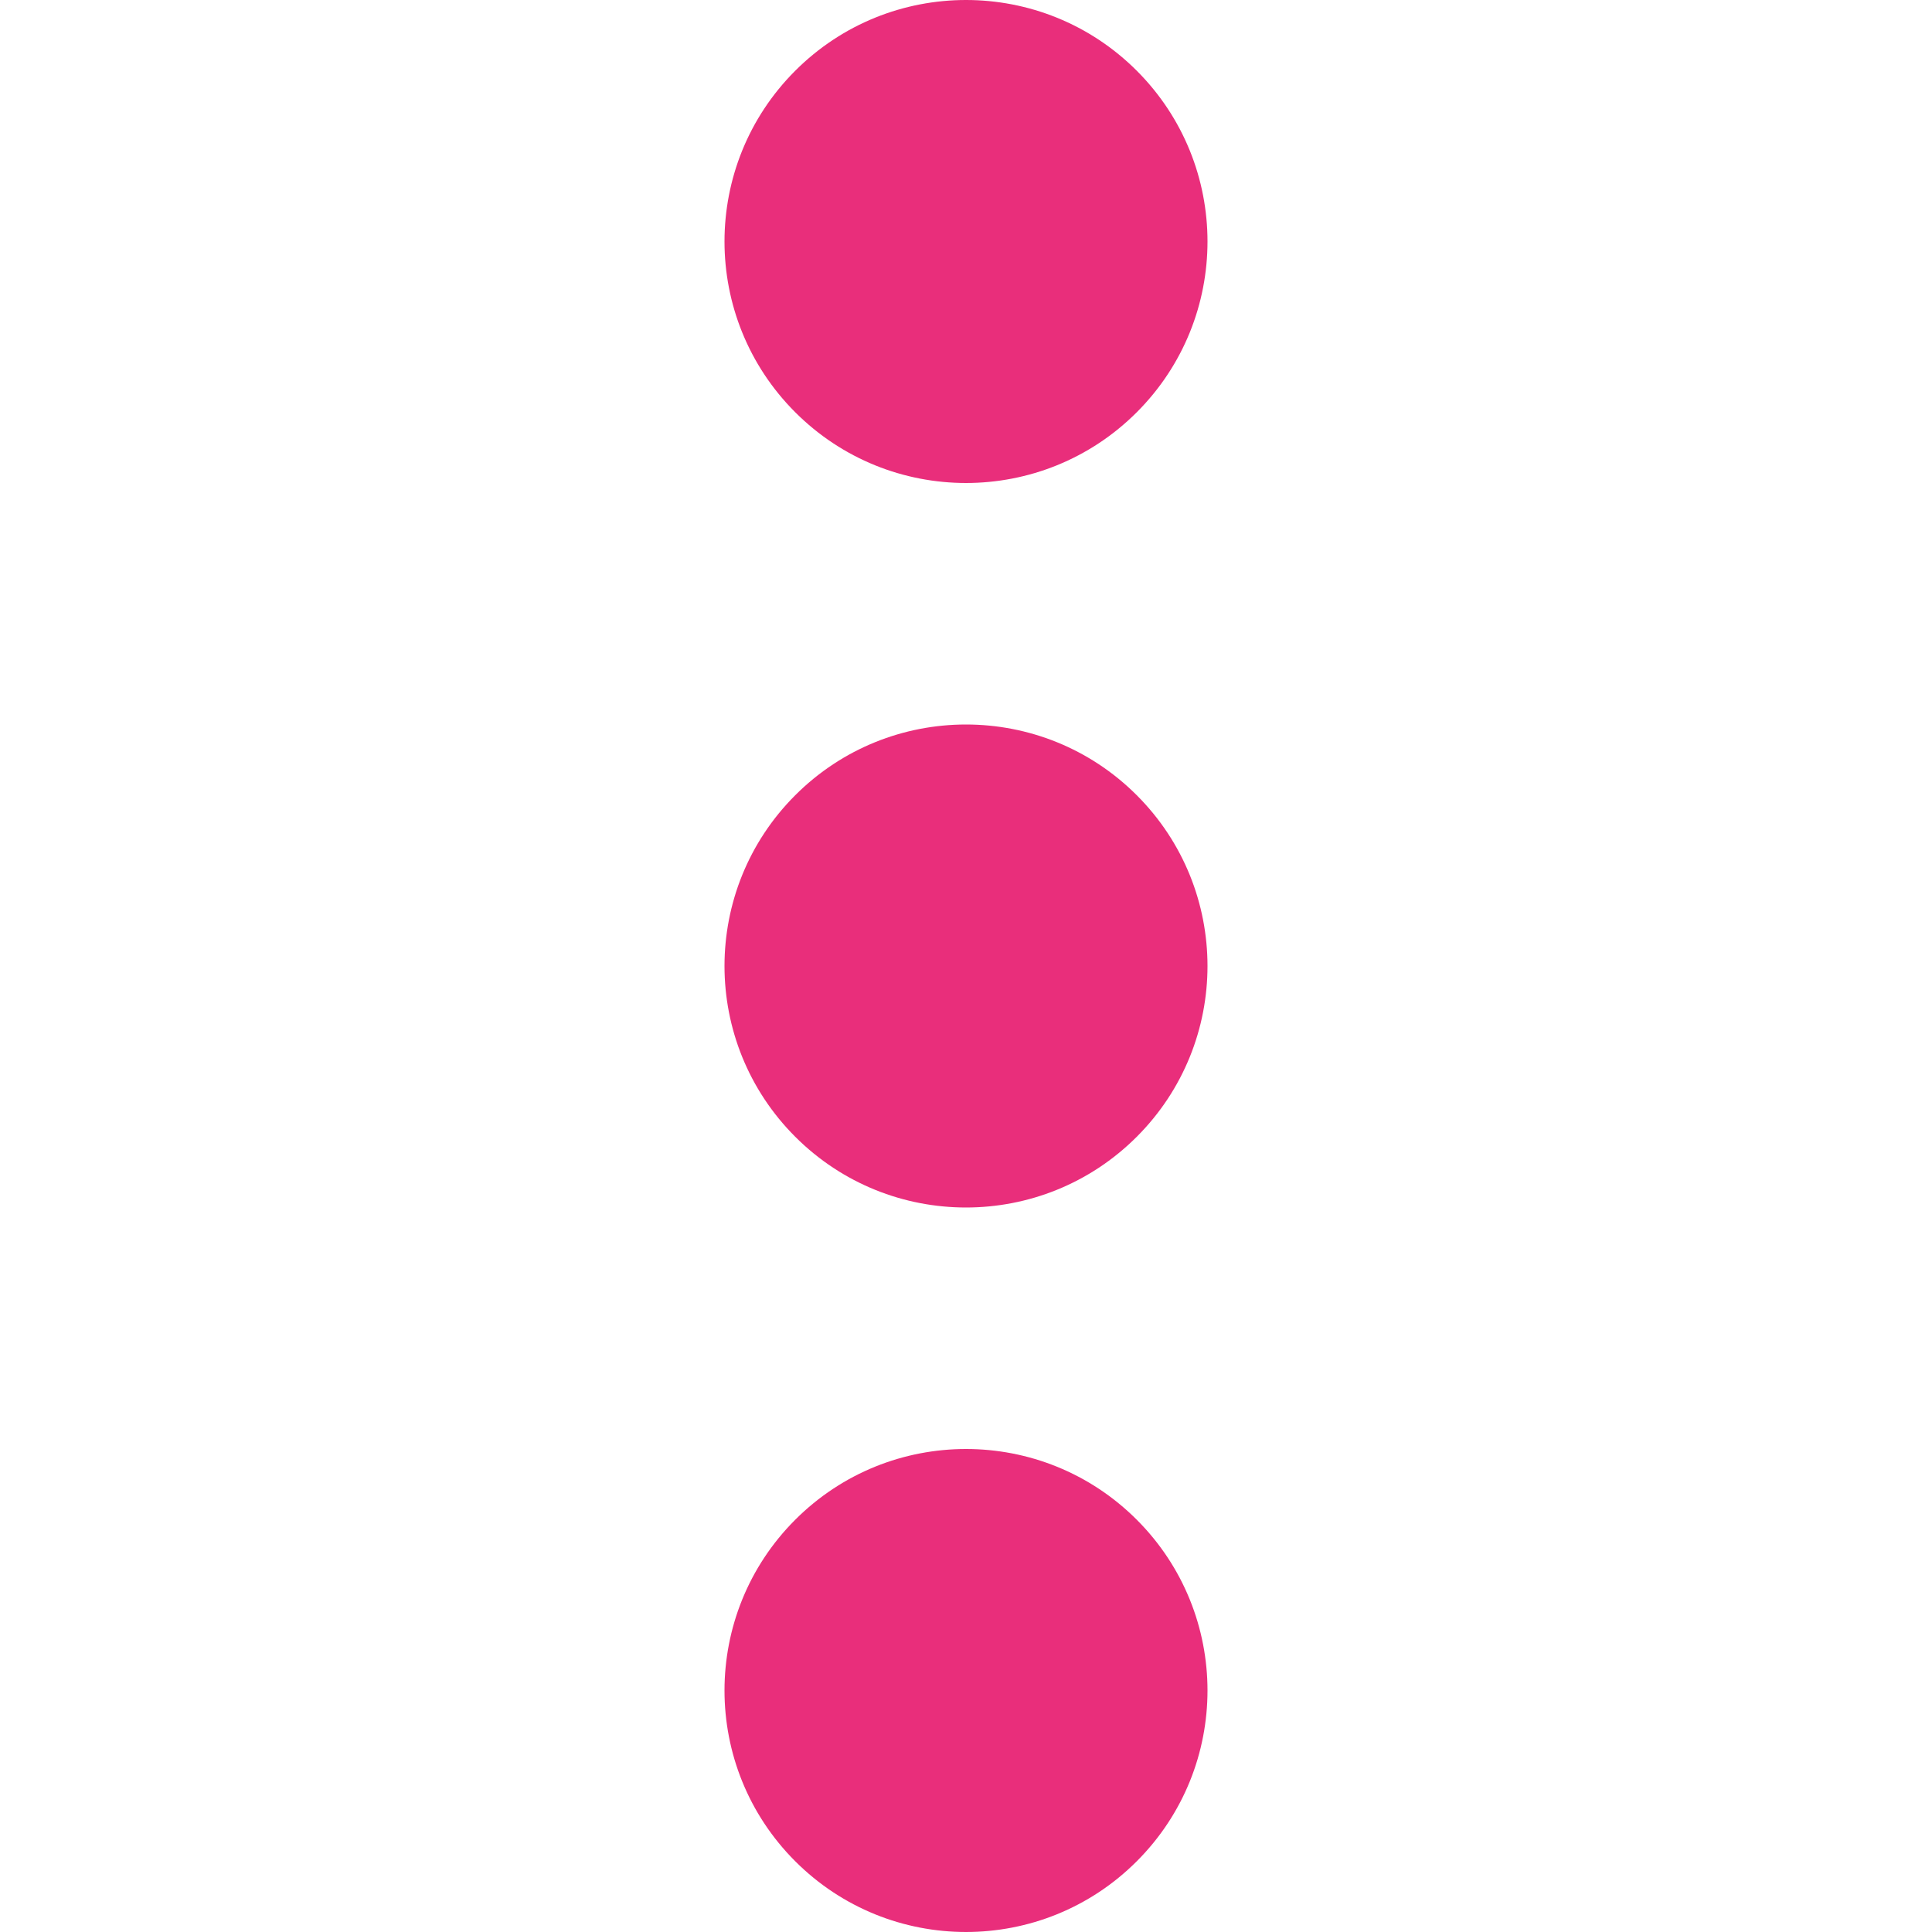
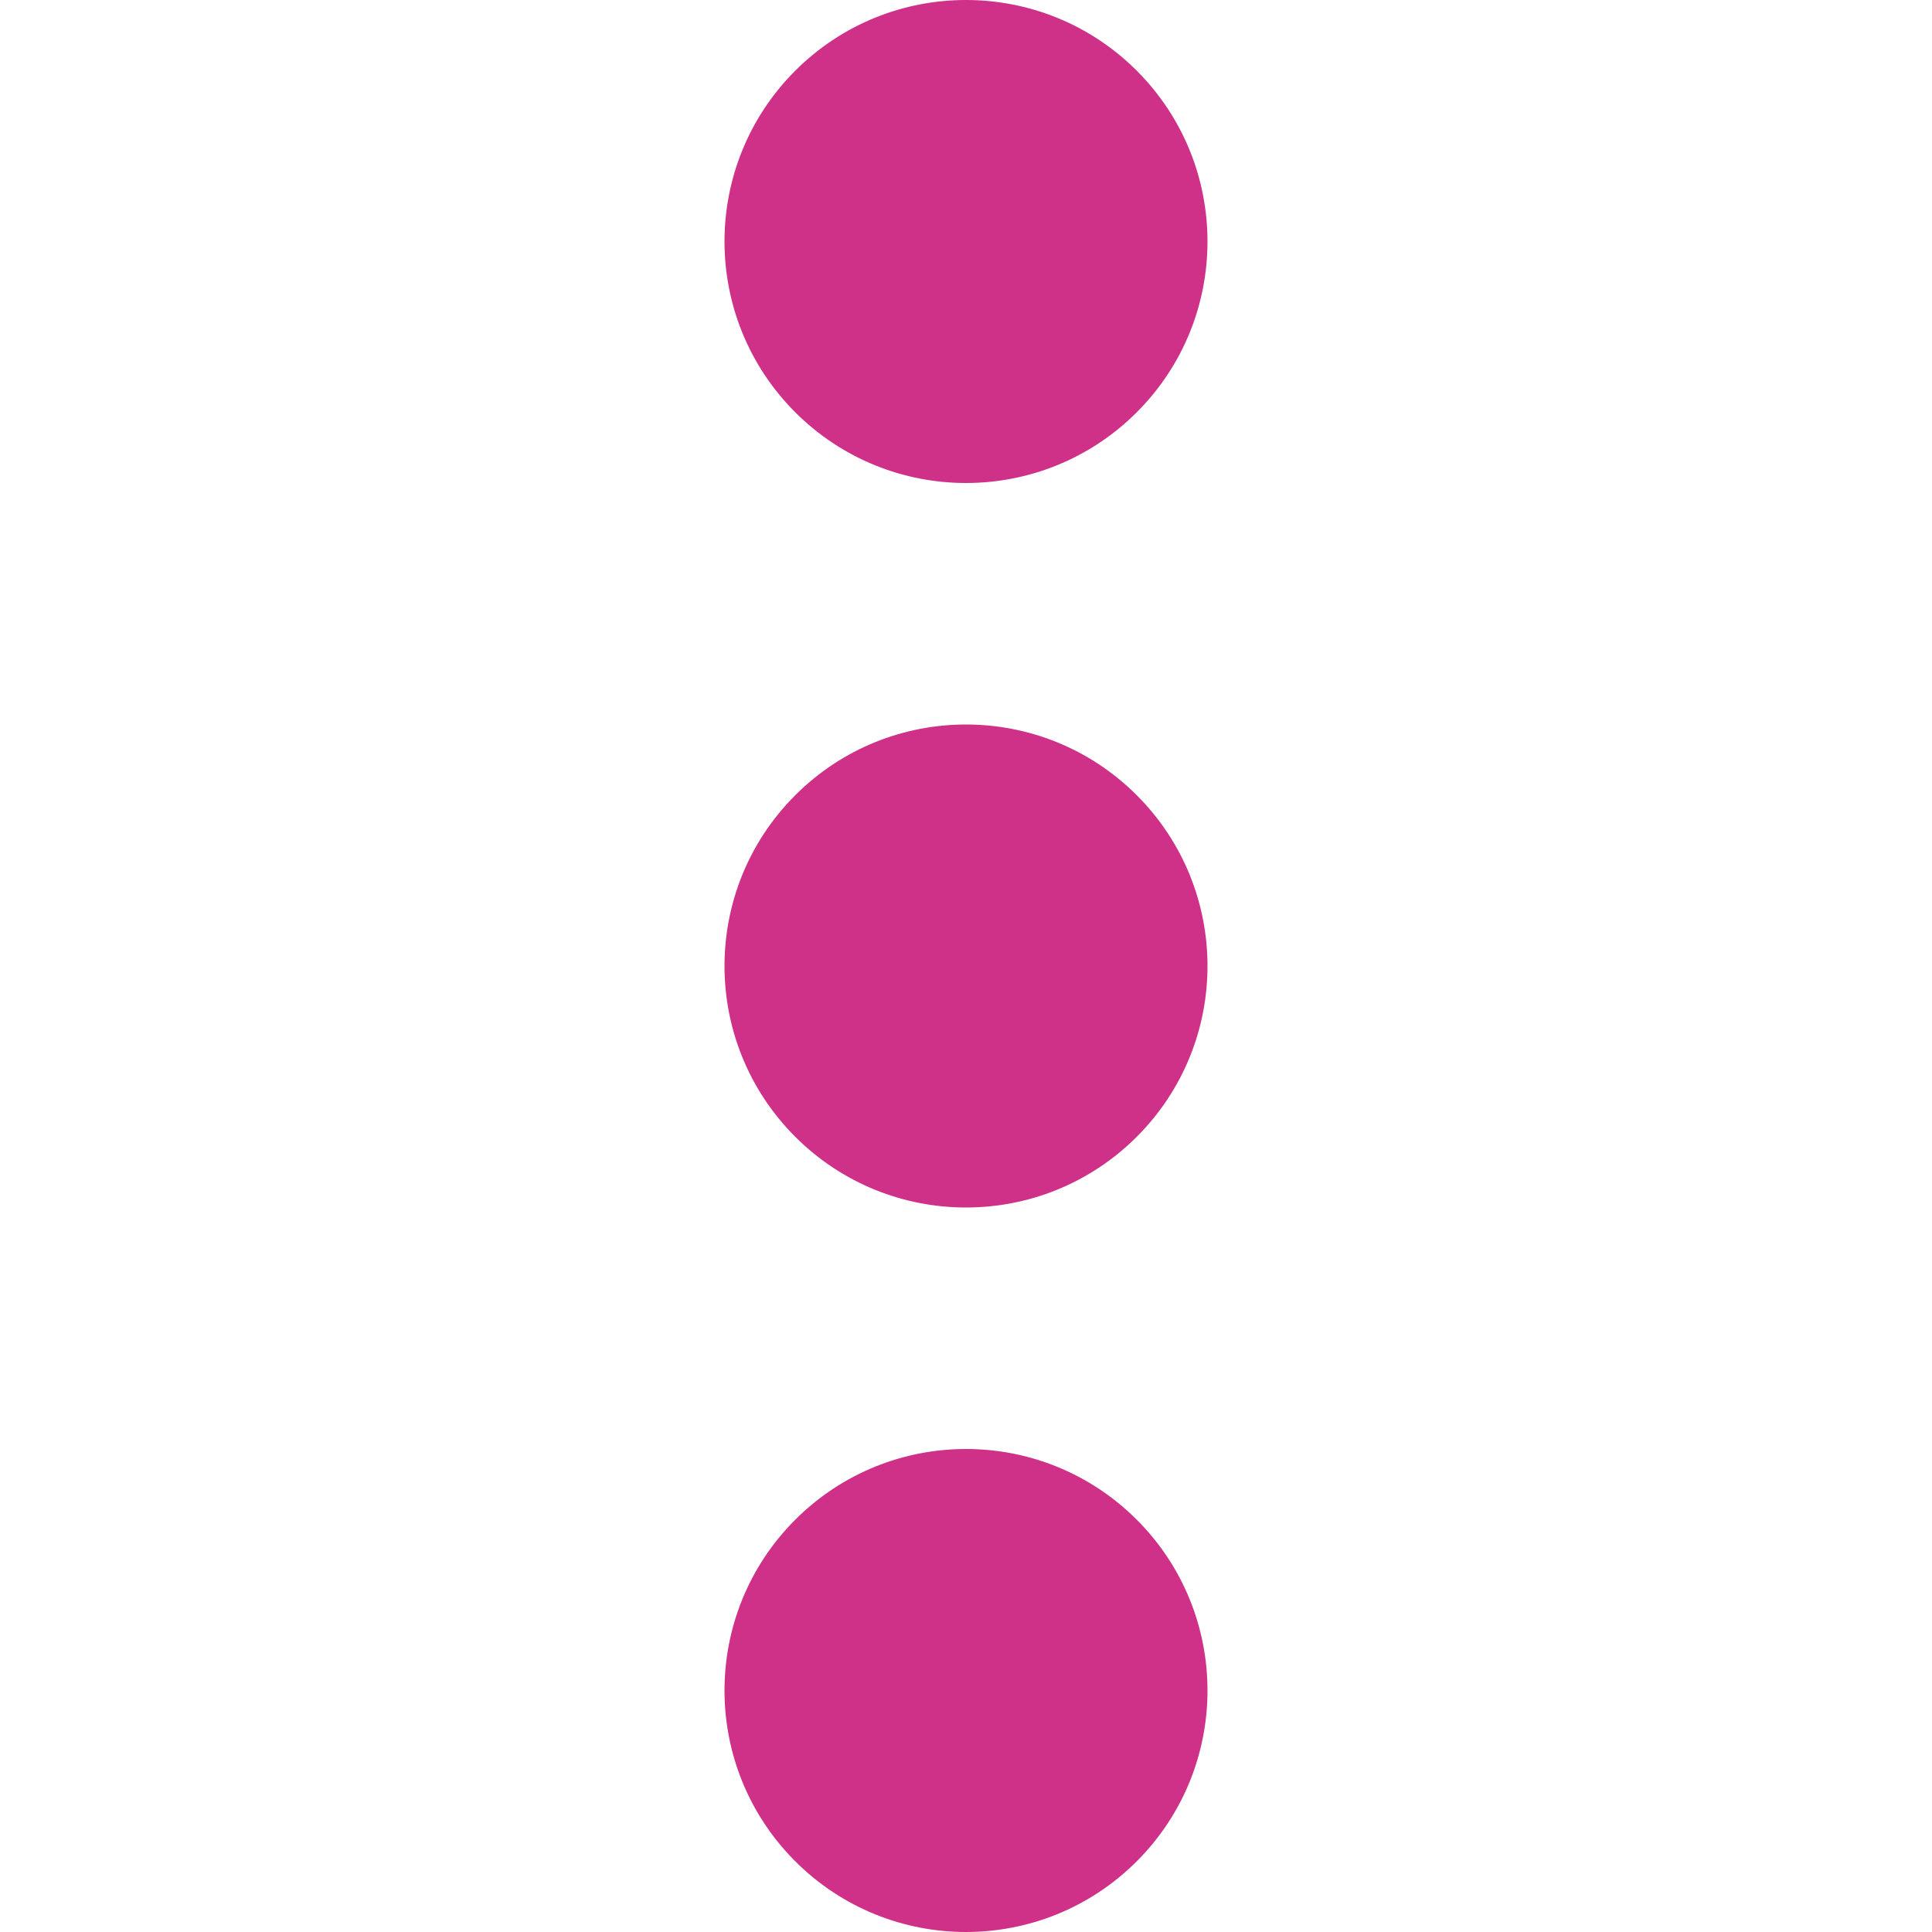
<svg xmlns="http://www.w3.org/2000/svg" id="Capa_1" enable-background="new 0 0 515.555 515.555" height="16" viewBox="0 0 515.555 515.555" width="16">
-   <path d="m303.347 18.875c25.167 25.167 25.167 65.971 0 91.138s-65.971 25.167-91.138 0-25.167-65.971 0-91.138c25.166-25.167 65.97-25.167 91.138 0" fill="#e92e7b" />
-   <path d="m303.347 212.209c25.167 25.167 25.167 65.971 0 91.138s-65.971 25.167-91.138 0-25.167-65.971 0-91.138c25.166-25.167 65.97-25.167 91.138 0" fill="#e92e7b" />
-   <path d="m303.347 405.541c25.167 25.167 25.167 65.971 0 91.138s-65.971 25.167-91.138 0-25.167-65.971 0-91.138c25.166-25.167 65.97-25.167 91.138 0" fill="#e92e7b" />
+   <path d="m303.347 18.875c25.167 25.167 25.167 65.971 0 91.138s-65.971 25.167-91.138 0-25.167-65.971 0-91.138c25.166-25.167 65.97-25.167 91.138 0" fill="#cf3088" />
+   <path d="m303.347 212.209c25.167 25.167 25.167 65.971 0 91.138s-65.971 25.167-91.138 0-25.167-65.971 0-91.138c25.166-25.167 65.97-25.167 91.138 0" fill="#cf3088" />
+   <path d="m303.347 405.541c25.167 25.167 25.167 65.971 0 91.138s-65.971 25.167-91.138 0-25.167-65.971 0-91.138c25.166-25.167 65.97-25.167 91.138 0" fill="#cf3088" />
</svg>
